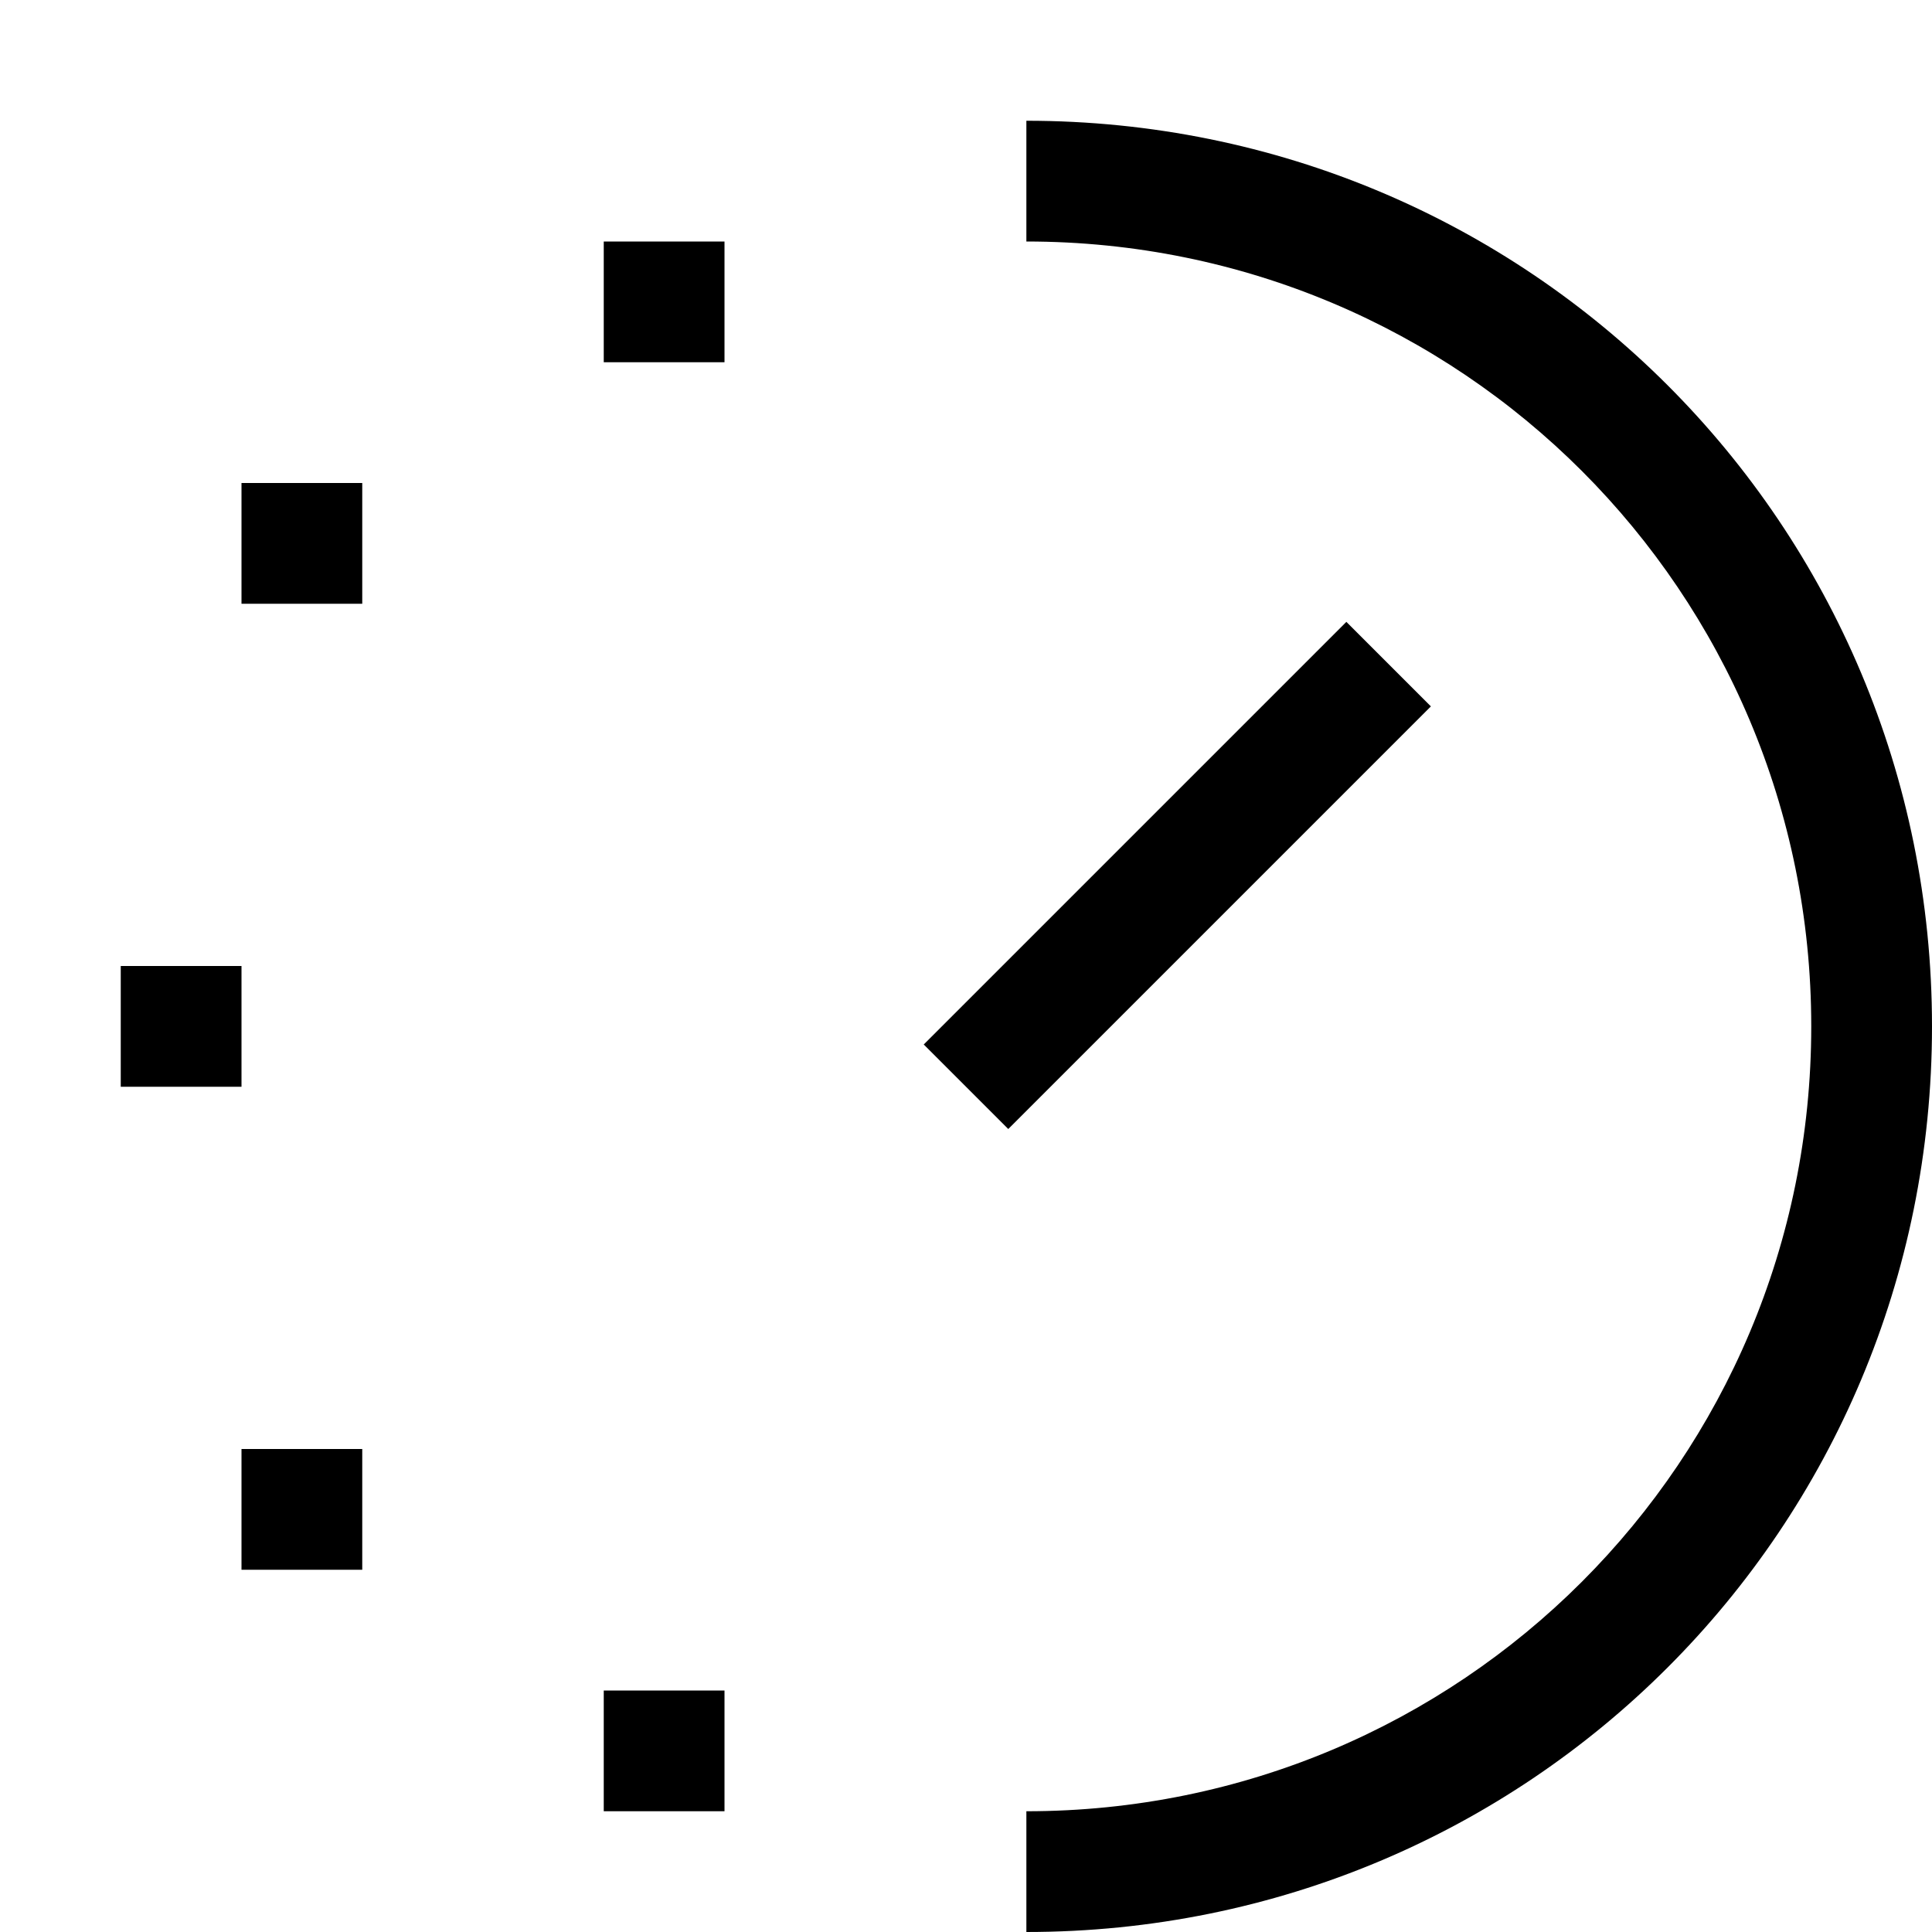
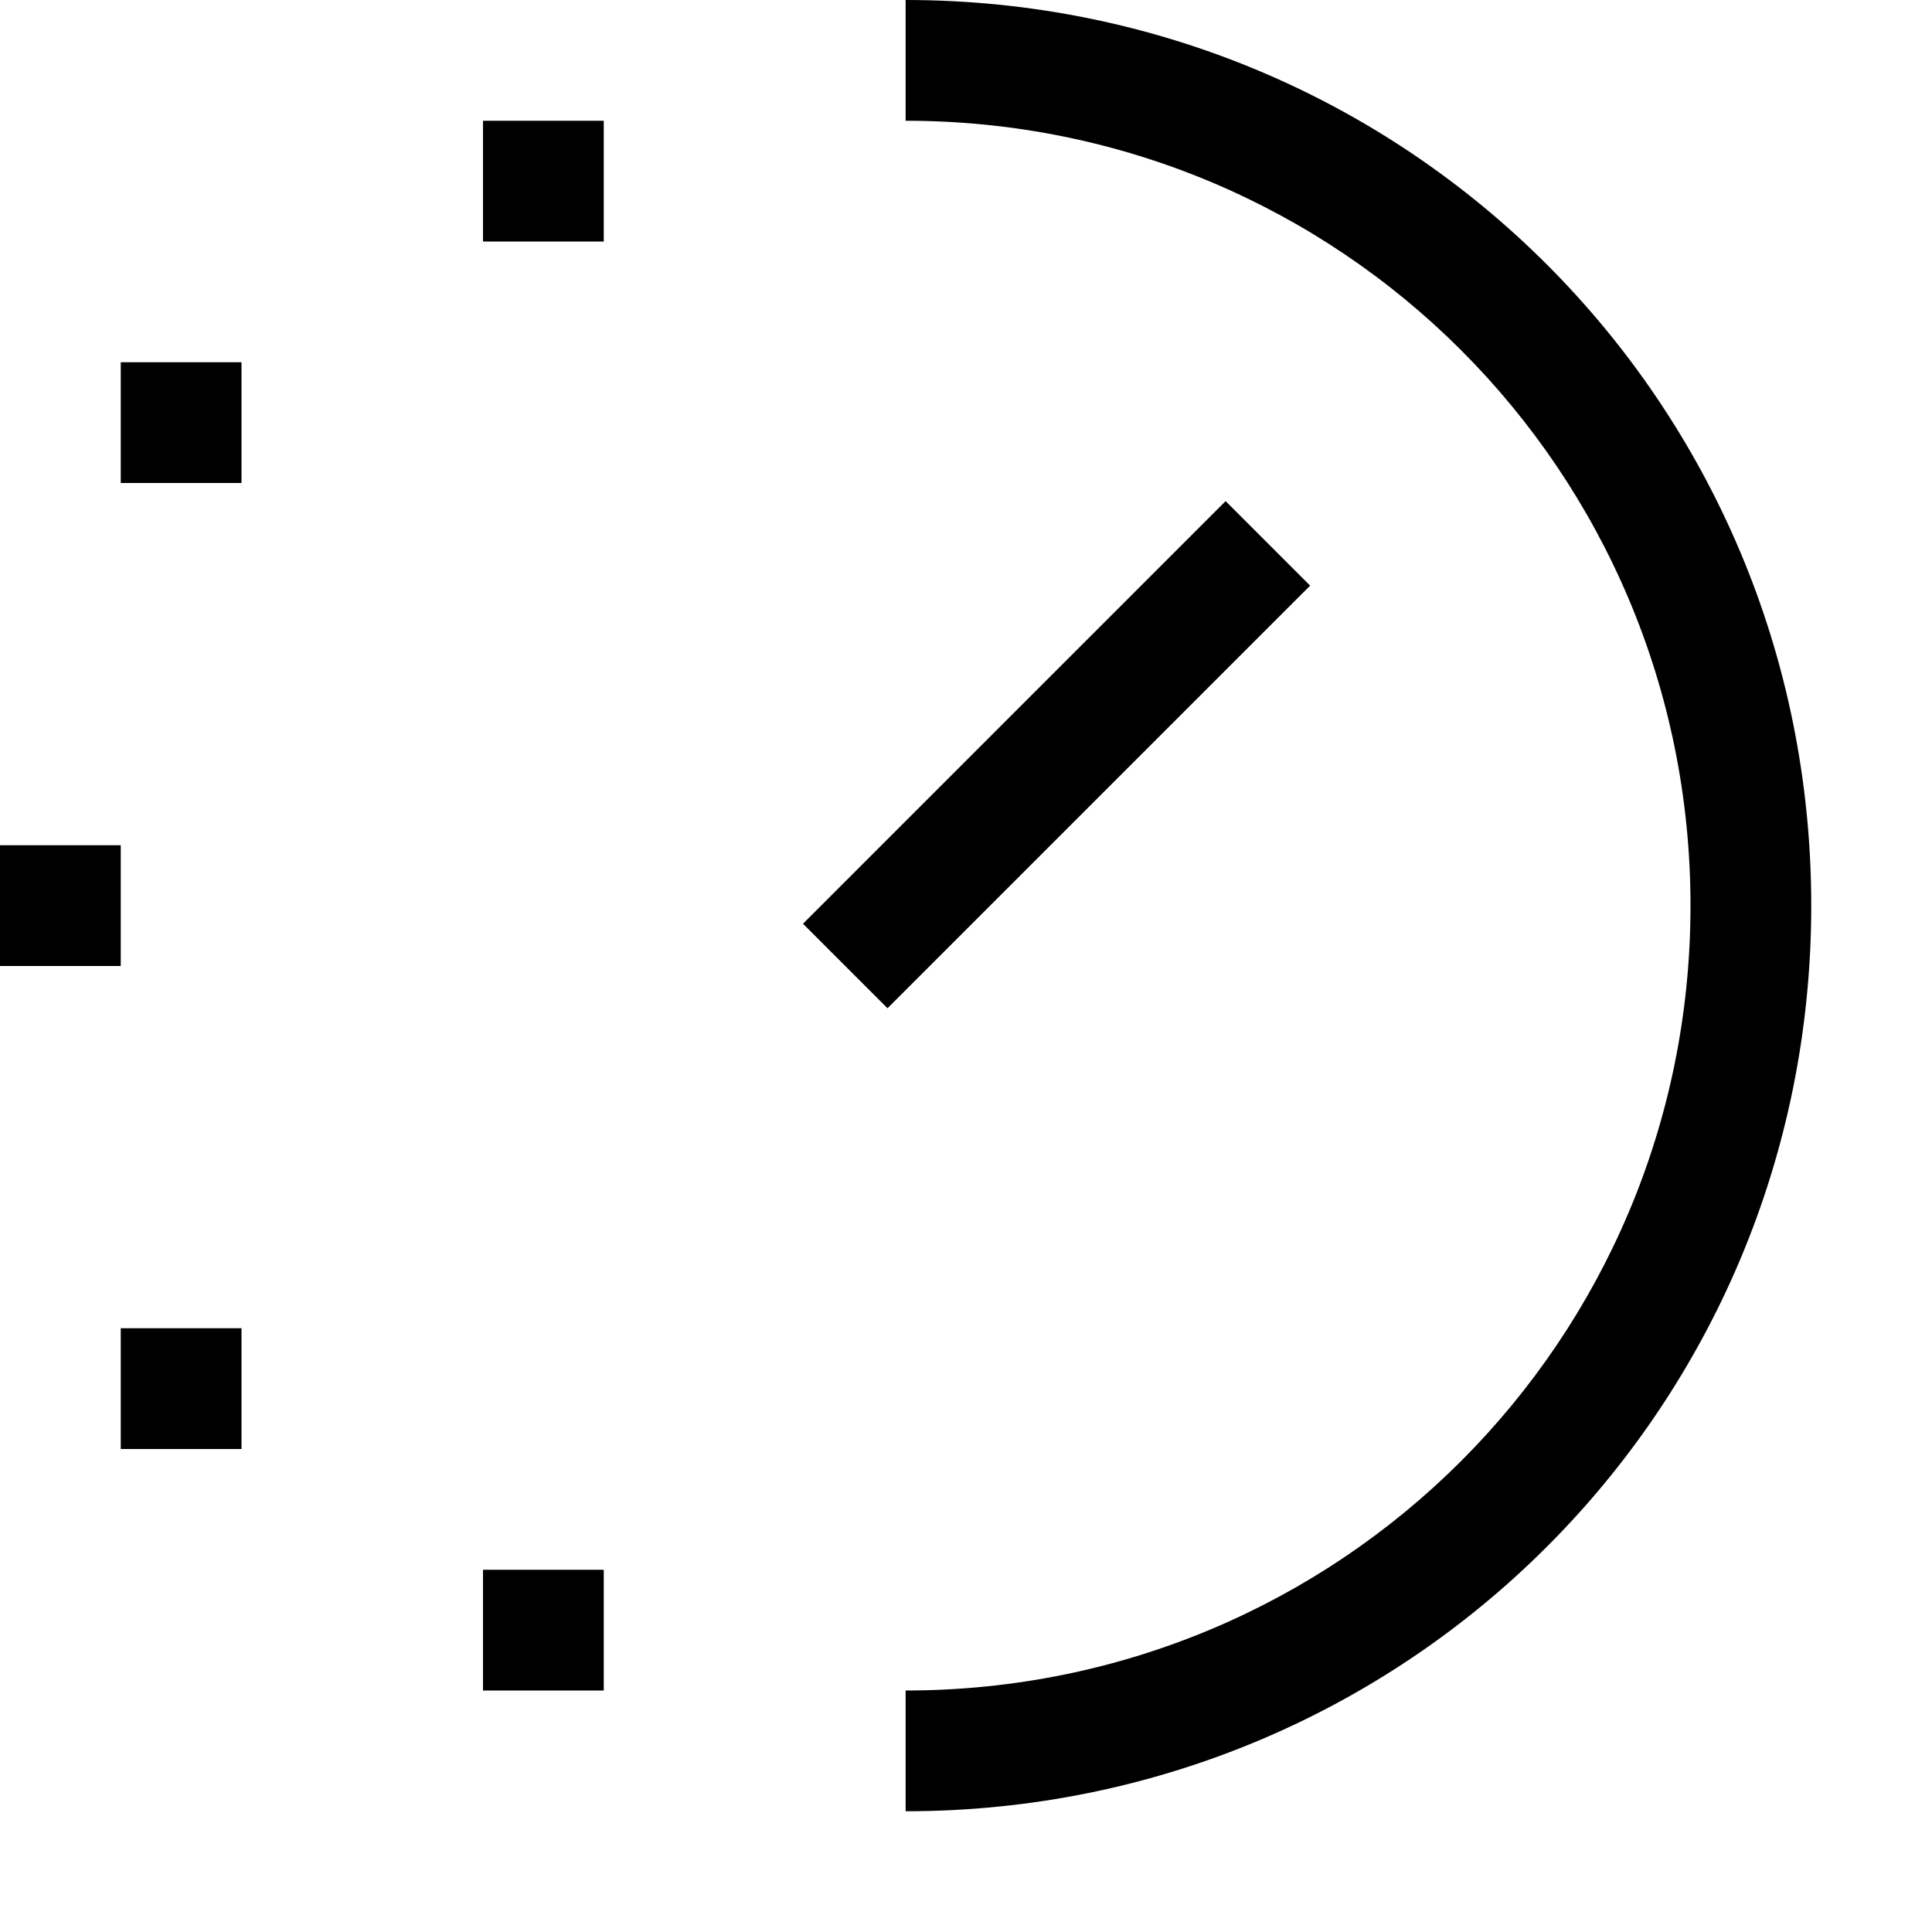
<svg xmlns="http://www.w3.org/2000/svg" width="16" height="16" fill="none">
-   <path fill="currentColor" d="M15 8.5C15 4.9 12.1 2 8.5 2V1C12.66 1 16 4.34 16 8.5S12.66 16 8.5 16v-1c3.6 0 6.5-2.9 6.5-6.5ZM6 2v1H5V2h1ZM3 4v1H2V4h1Zm8.85 1.85-3.5 3.5-.7-.7 3.5-3.5.7.7ZM2 8v1H1V8h1Zm1 4v1H2v-1h1Zm3 2v1H5v-1h1Z" />
+   <path fill="currentColor" d="M14 7.5C14 3.9 11.1 1 7.5 1V0C11.66 0 15 3.34 15 7.5S11.66 15 7.5 15v-1c3.6 0 6.5-2.9 6.5-6.5ZM5 1v1H4V1h1ZM2 3v1H1V3h1Zm8.85 1.85-3.5 3.5-.7-.7 3.5-3.5.7.7ZM1 7v1H0V7h1Zm1 4v1H1v-1h1Zm3 2v1H4v-1h1Z" />
</svg>
